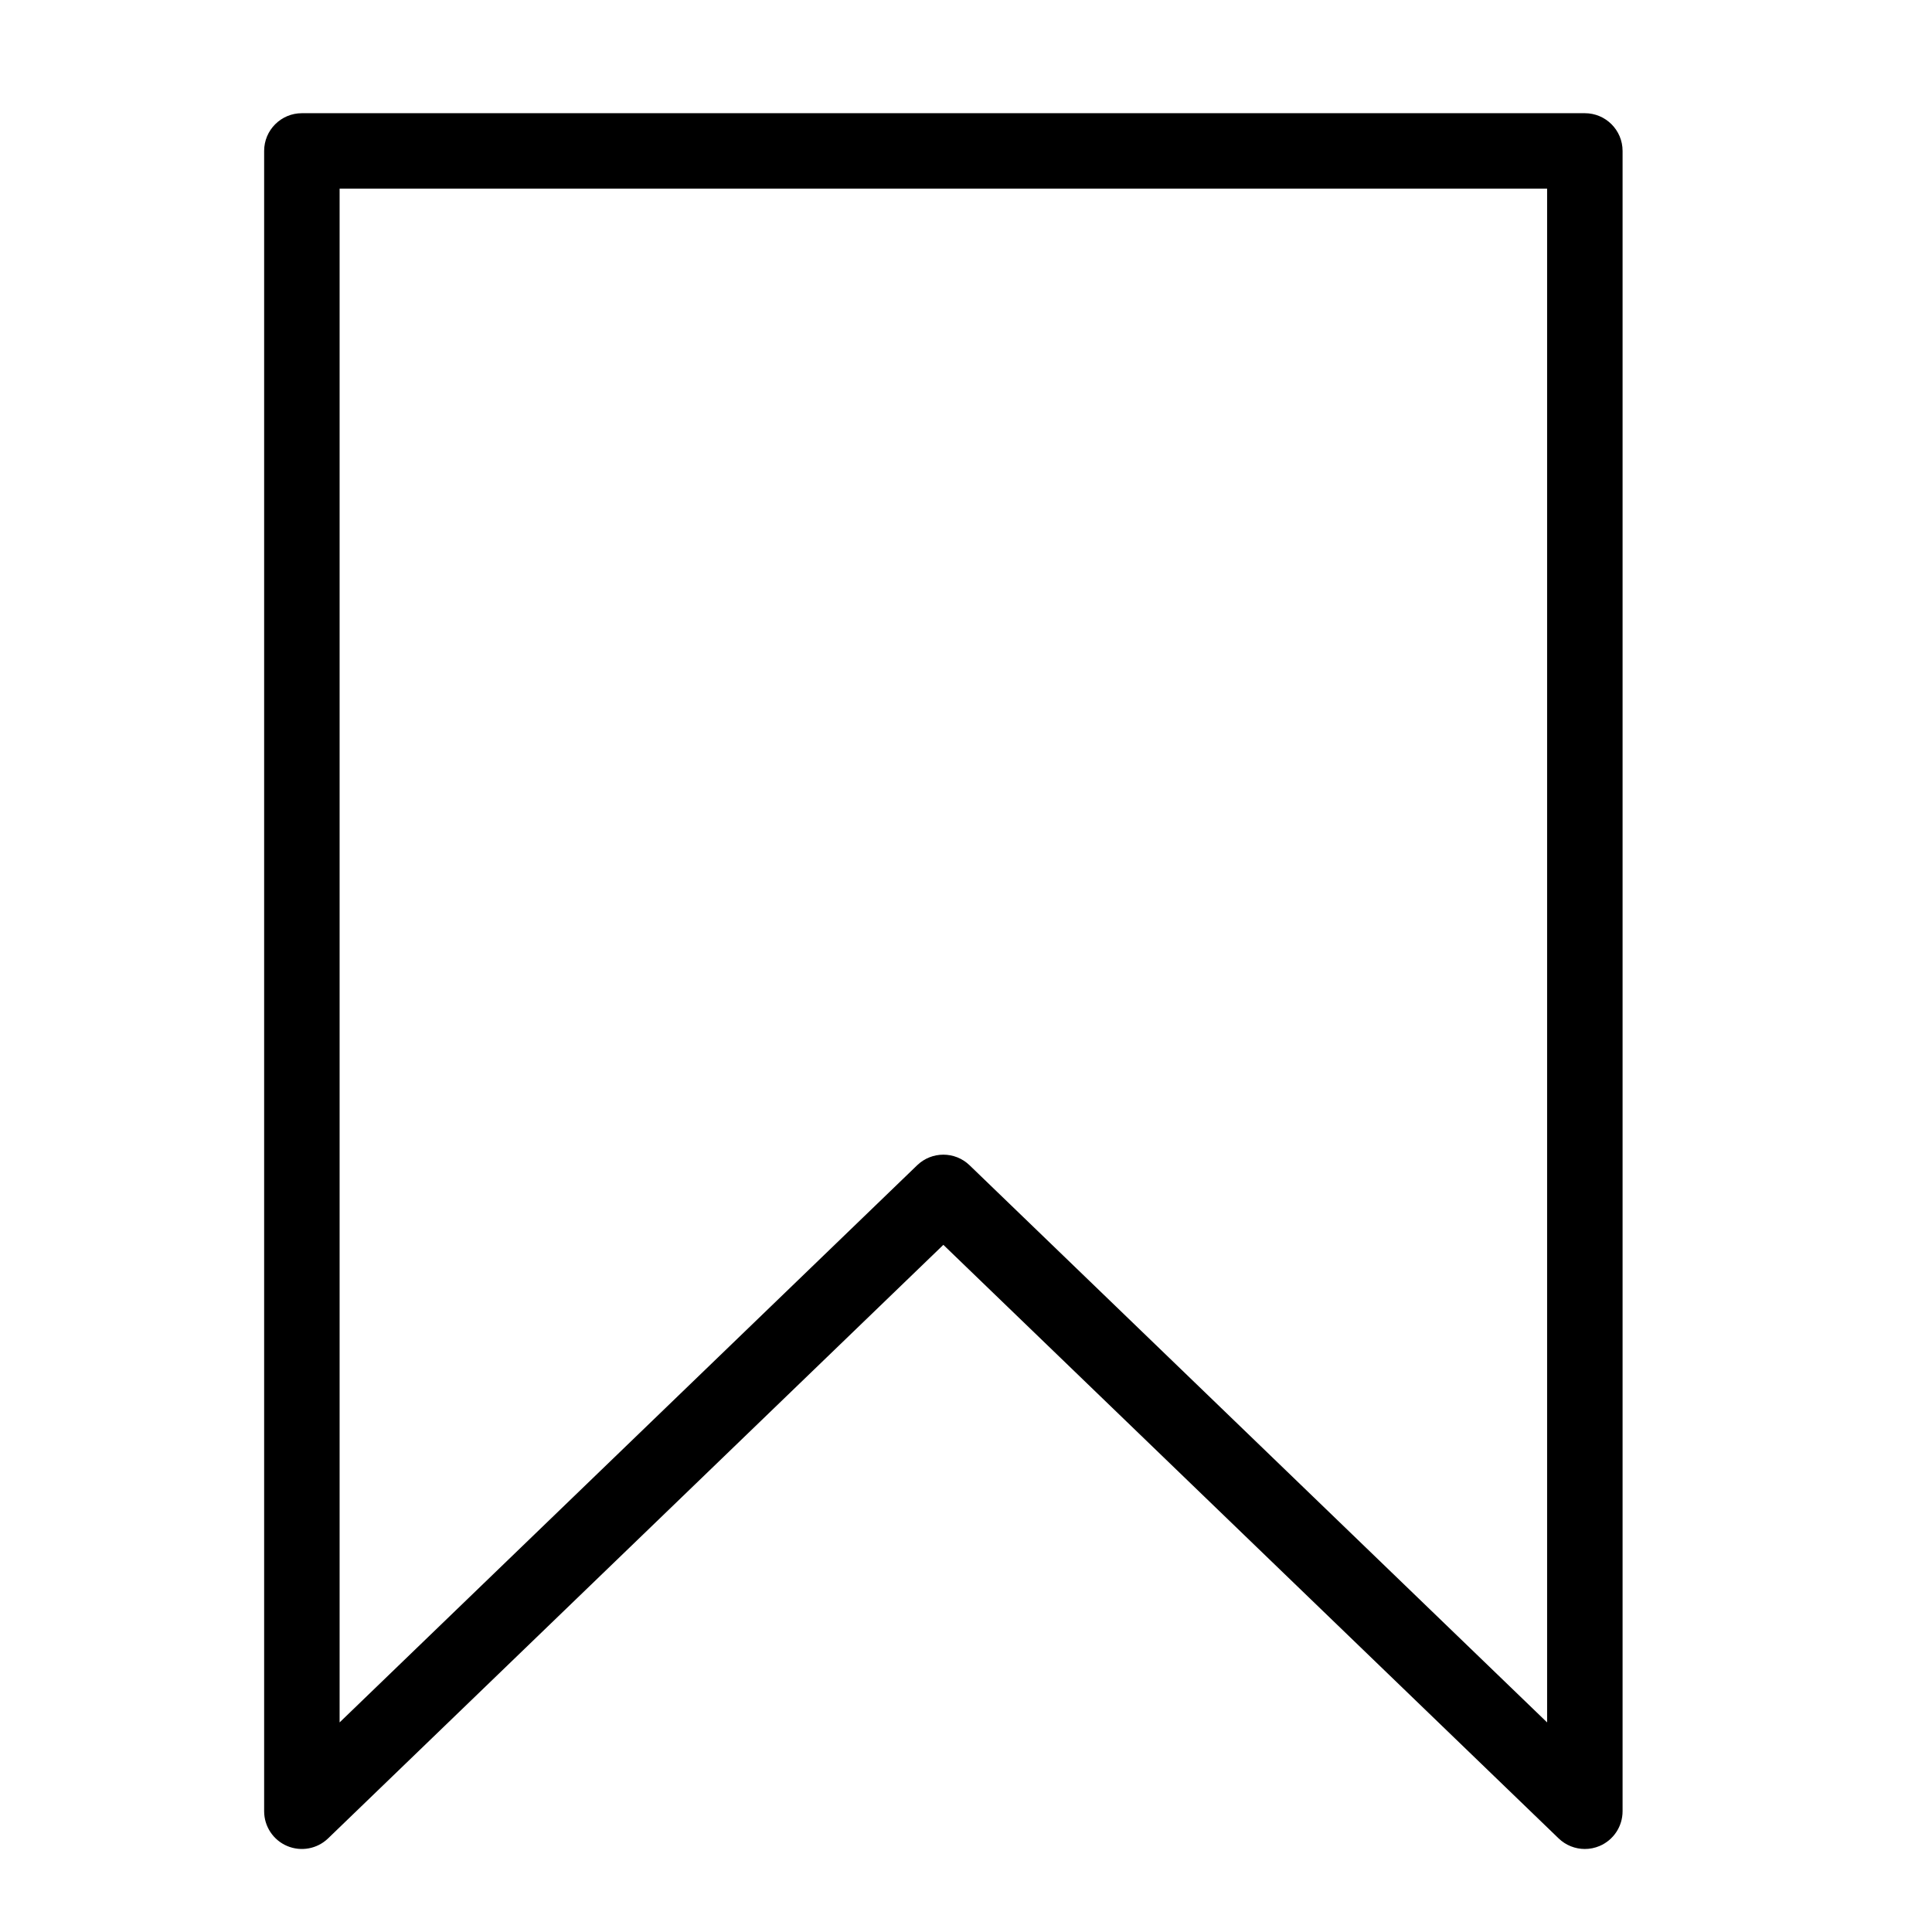
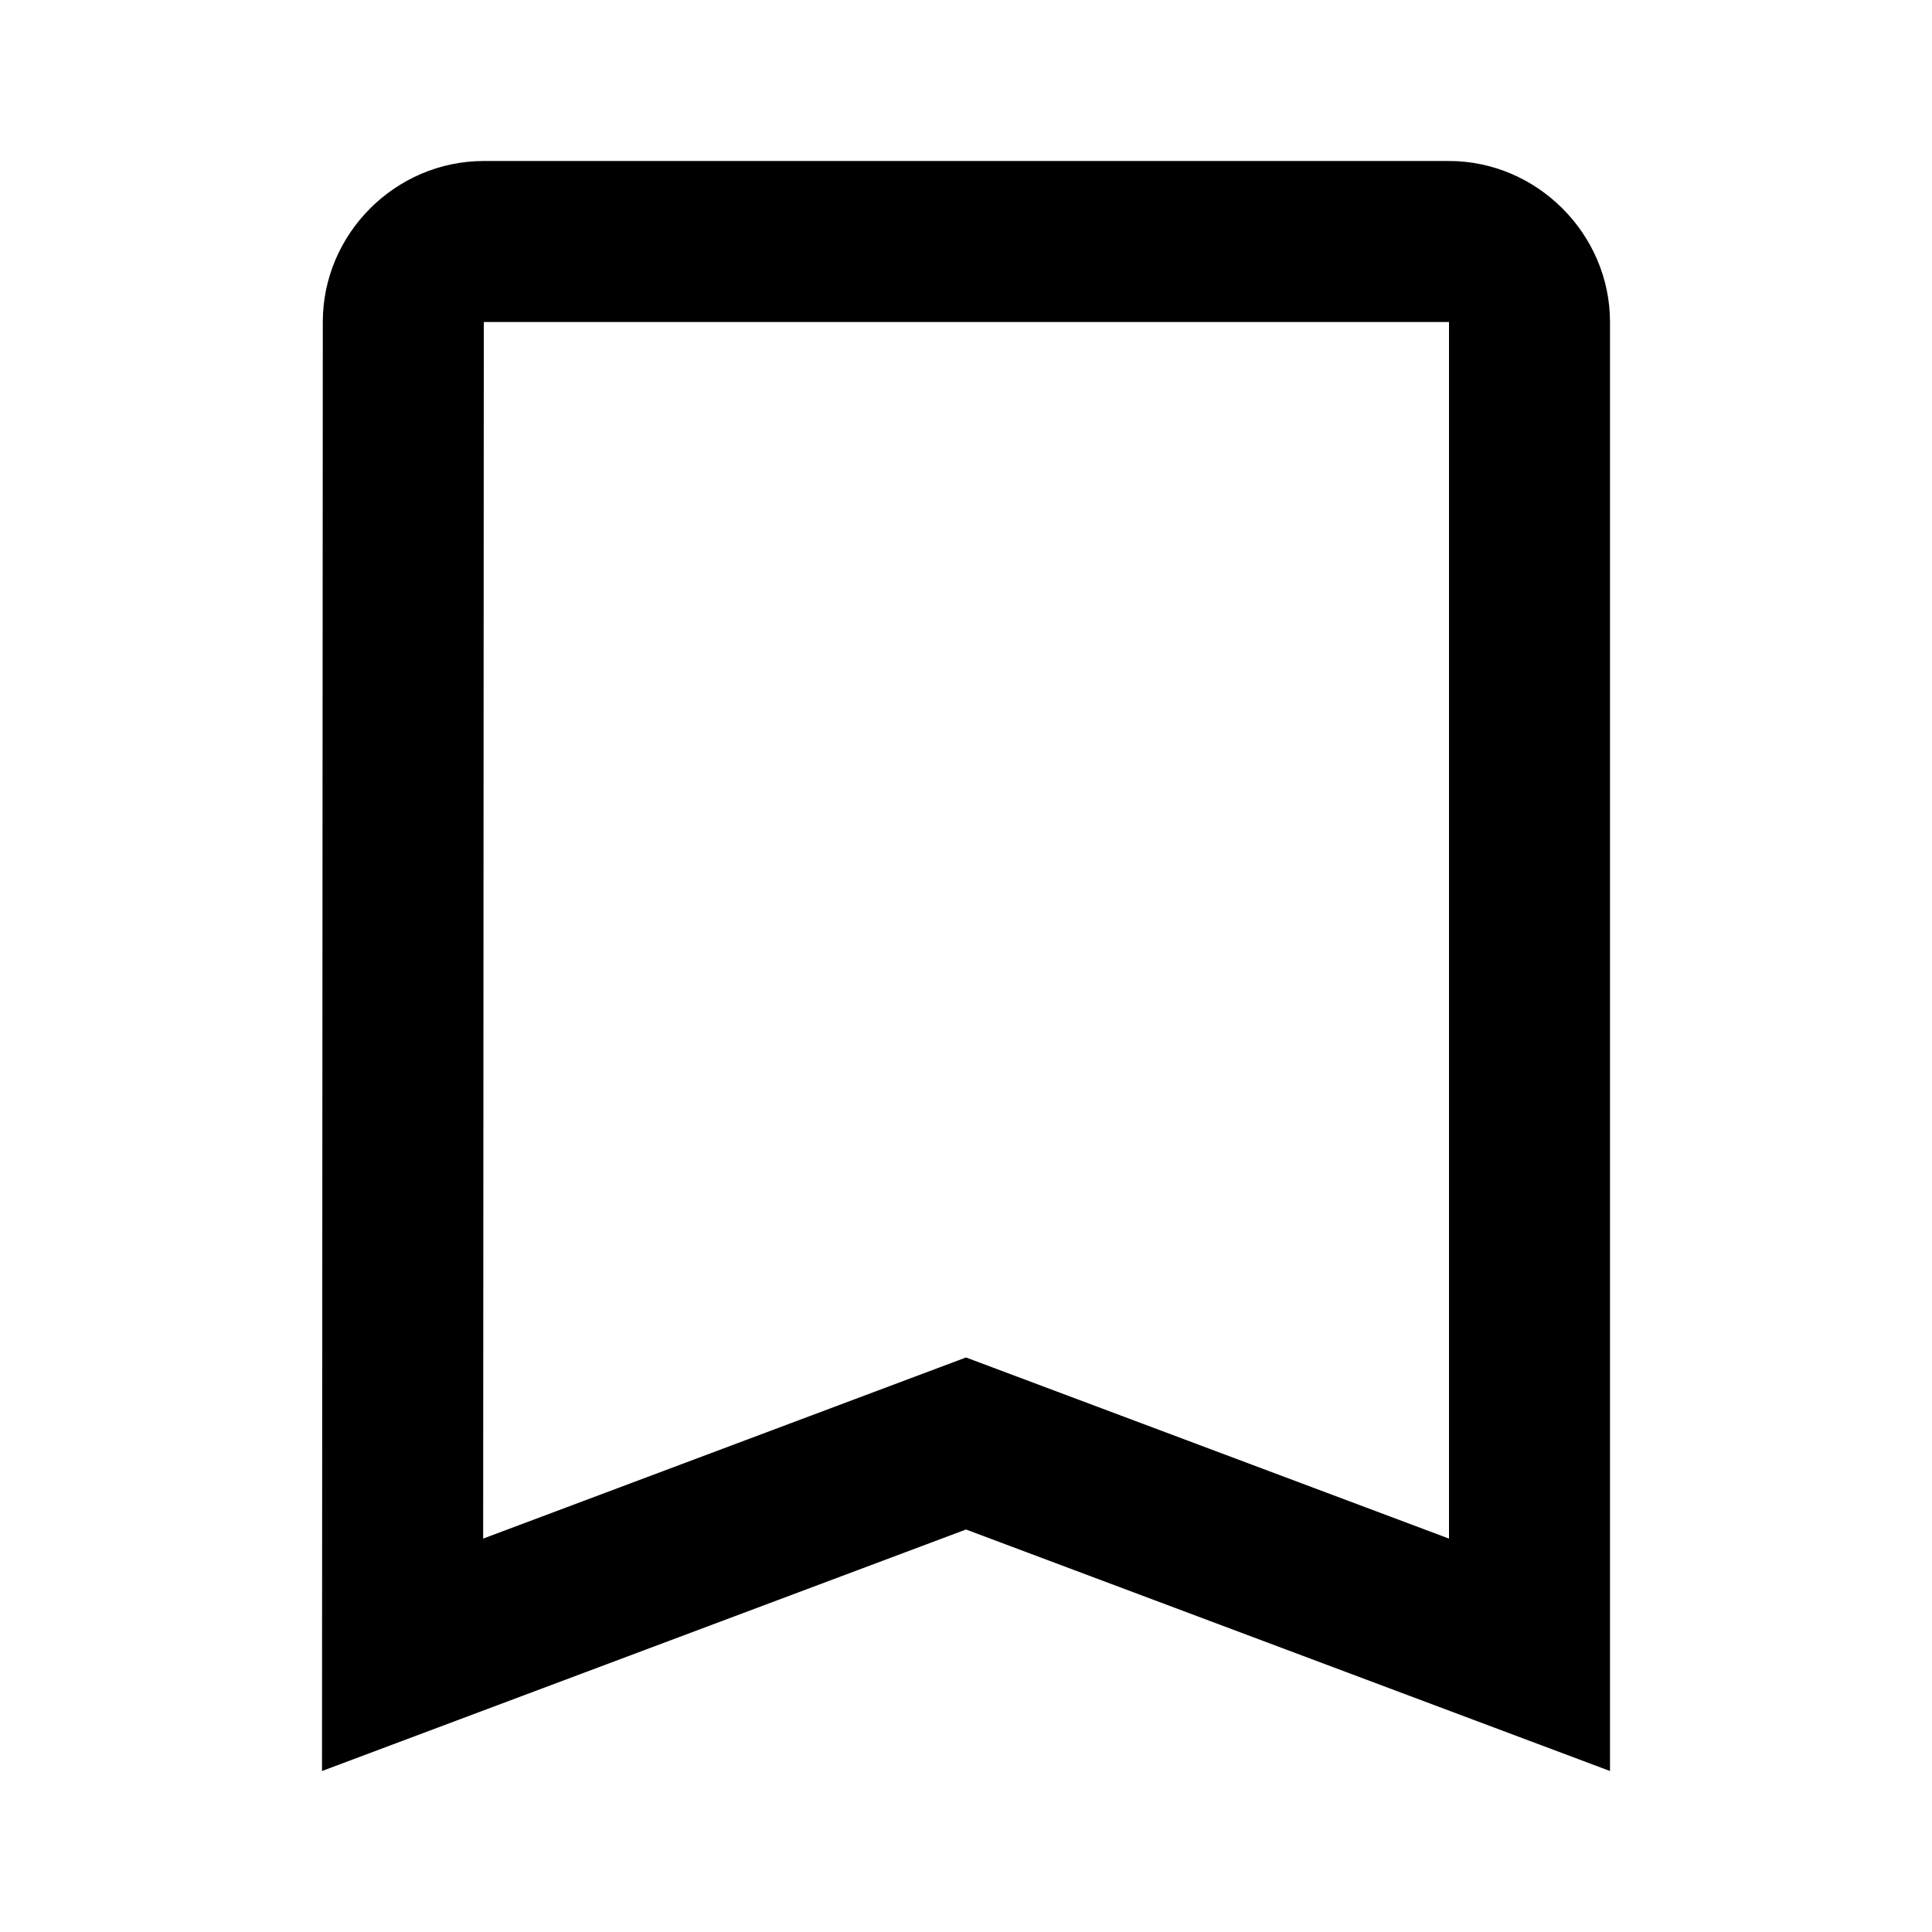
- <svg xmlns="http://www.w3.org/2000/svg" viewBox="0 0 512 512" width="64px" height="64px">
-   <path d="M420.002,490c-2.542,0-5.043-0.969-6.945-2.803L250,329.895L86.943,487.197c-2.888,2.786-7.16,3.574-10.853,2.007 C72.398,487.636,70,484.012,70,480V40c0-5.523,4.477-10,10-10h340c5.522,0,10,4.477,10,10v440c0,4.012-2.397,7.636-6.091,9.204 C422.648,489.739,421.32,490,420.002,490z M250,306c2.503,0,5.006,0.935,6.943,2.803L410,456.458V50H90v406.458l153.057-147.655 C244.994,306.935,247.497,306,250,306z" />
+ <svg xmlns="http://www.w3.org/2000/svg" viewBox="0 0 24 24" width="24px" height="24px">
+   <path d="M 6.01 2 C 4.914 2 4.01 2.903 4.01 3.998 L 4 22 L 12 19 L 20 22 L 20 20.557 L 20 4 C 20 2.907 19.093 2 18 2 L 6.01 2 z M 6.01 4 L 18 4 L 18 19.113 L 12 16.863 L 6.002 19.113 L 6.01 4 z" />
</svg>
